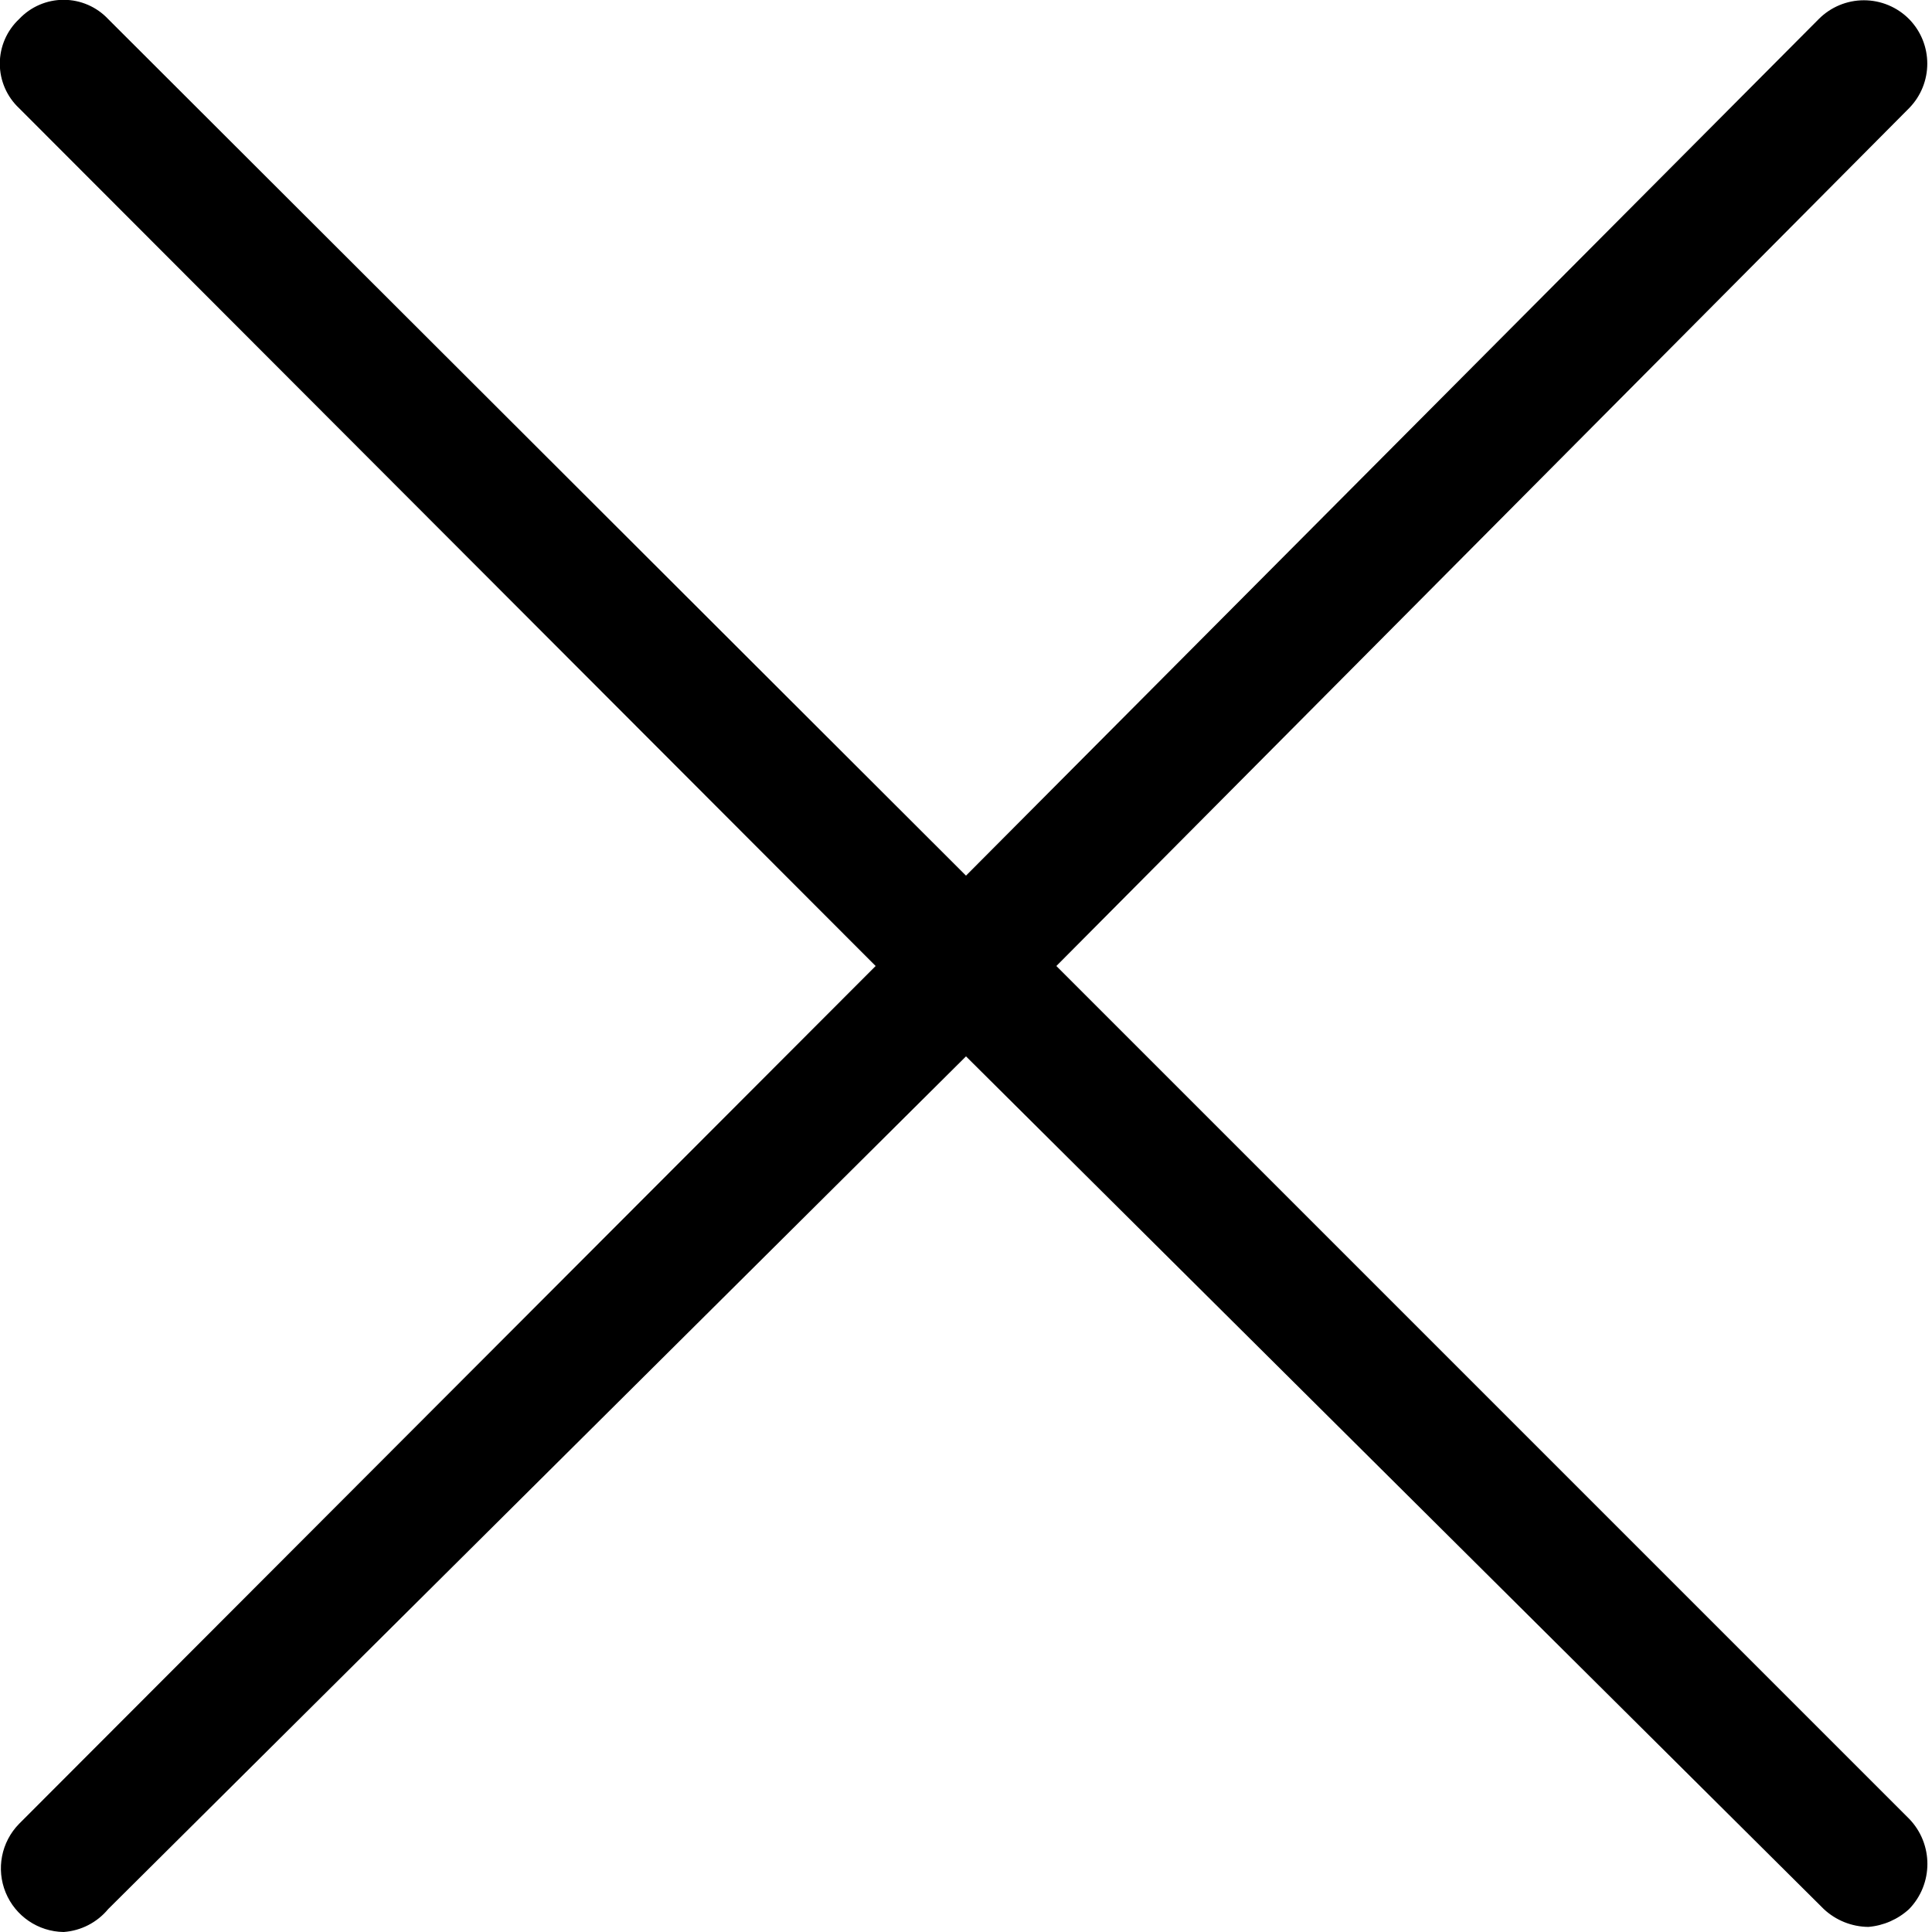
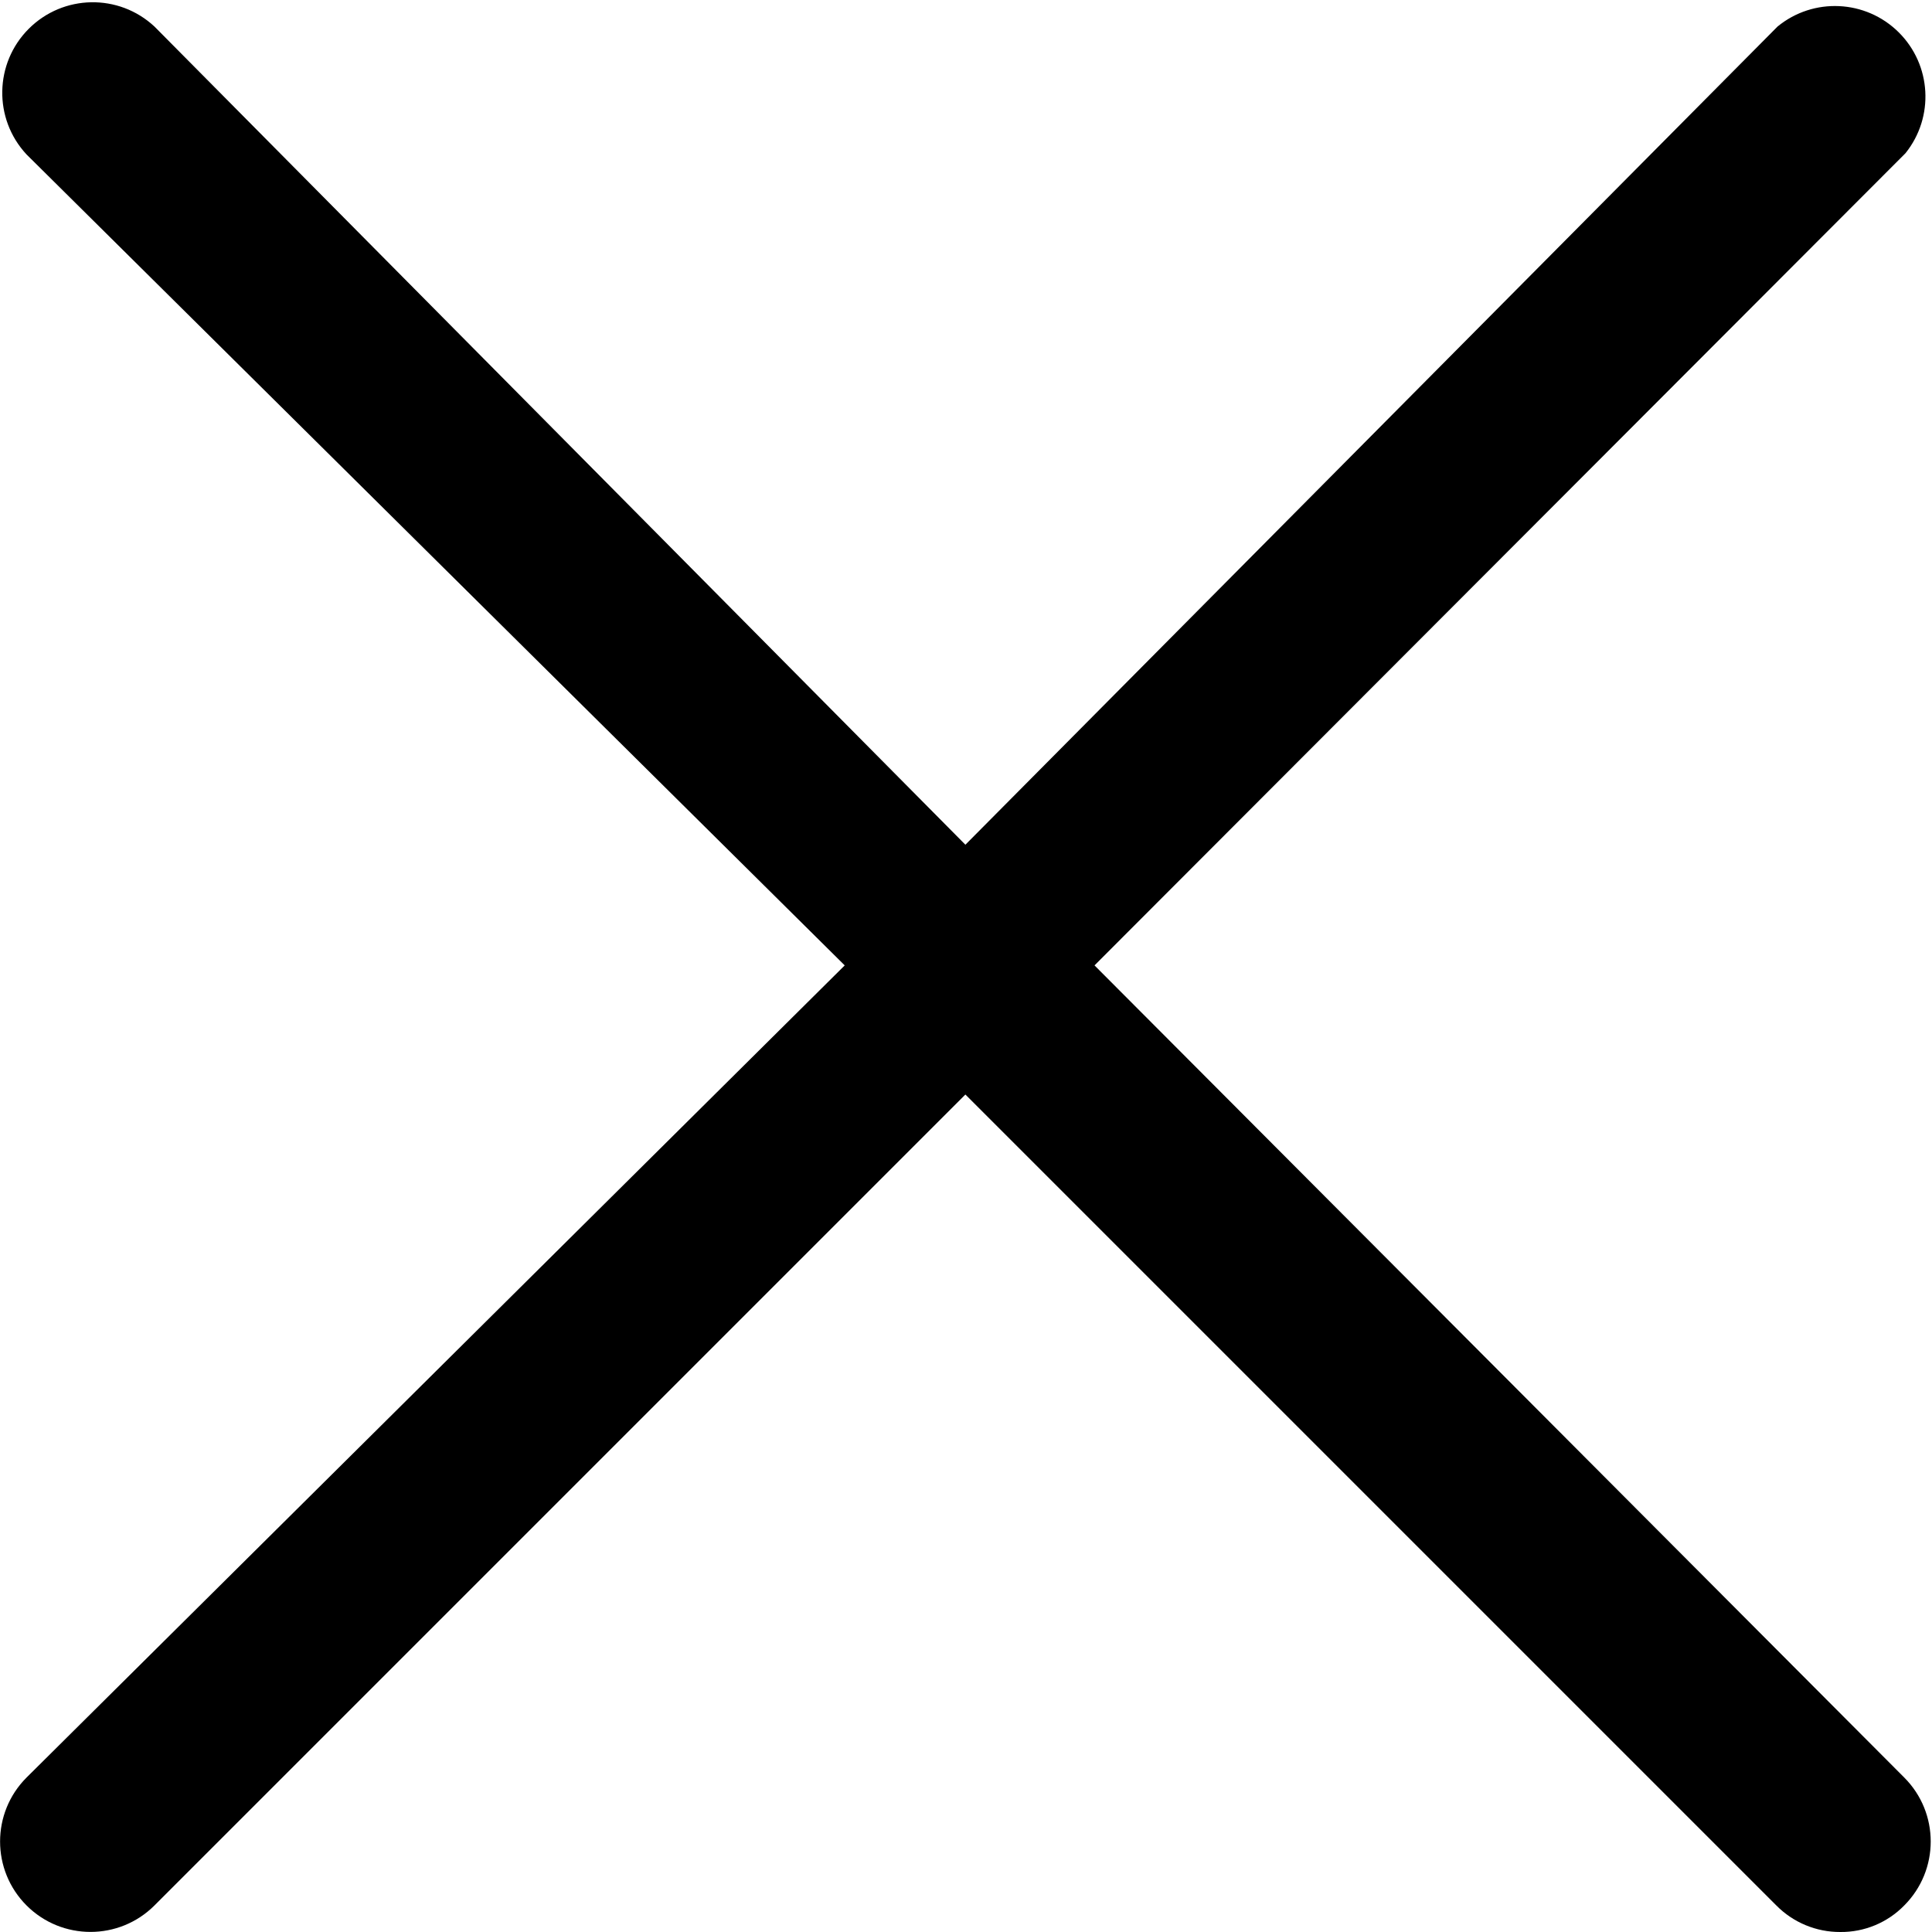
- <svg xmlns="http://www.w3.org/2000/svg" viewBox="0 0 15.18 15.18">
-   <g id="圖層_2" data-name="圖層 2">
-     <g id="圖層_1-2" data-name="圖層 1">
-       <path class="cls-1" d="M8.3,7.59,15,.85a.5.5,0,0,0,0-.7.5.5,0,0,0-.71,0L7.59,6.88.85.15a.48.48,0,0,0-.7,0,.48.48,0,0,0,0,.7L6.88,7.59.15,14.33a.5.5,0,0,0,.35.85A.5.5,0,0,0,.85,15L7.59,8.3,14.33,15a.52.52,0,0,0,.35.14A.54.54,0,0,0,15,15a.51.51,0,0,0,0-.71Z" />
-     </g>
-   </g>
+ <svg xmlns="http://www.w3.org/2000/svg" viewBox="0 0 16.01 16.01">
+   <path d="M9.07,8l6.72-6.73A.75.75,0,0,0,14.73.22L8,7,1.28.22A.75.75,0,0,0,.22,1.28L7,8,.22,14.73a.75.75,0,0,0,0,1.06.75.75,0,0,0,1.06,0L8,9.07l6.72,6.72a.74.74,0,0,0,.53.22.73.73,0,0,0,.53-.22.75.75,0,0,0,0-1.06Z" />
</svg>
